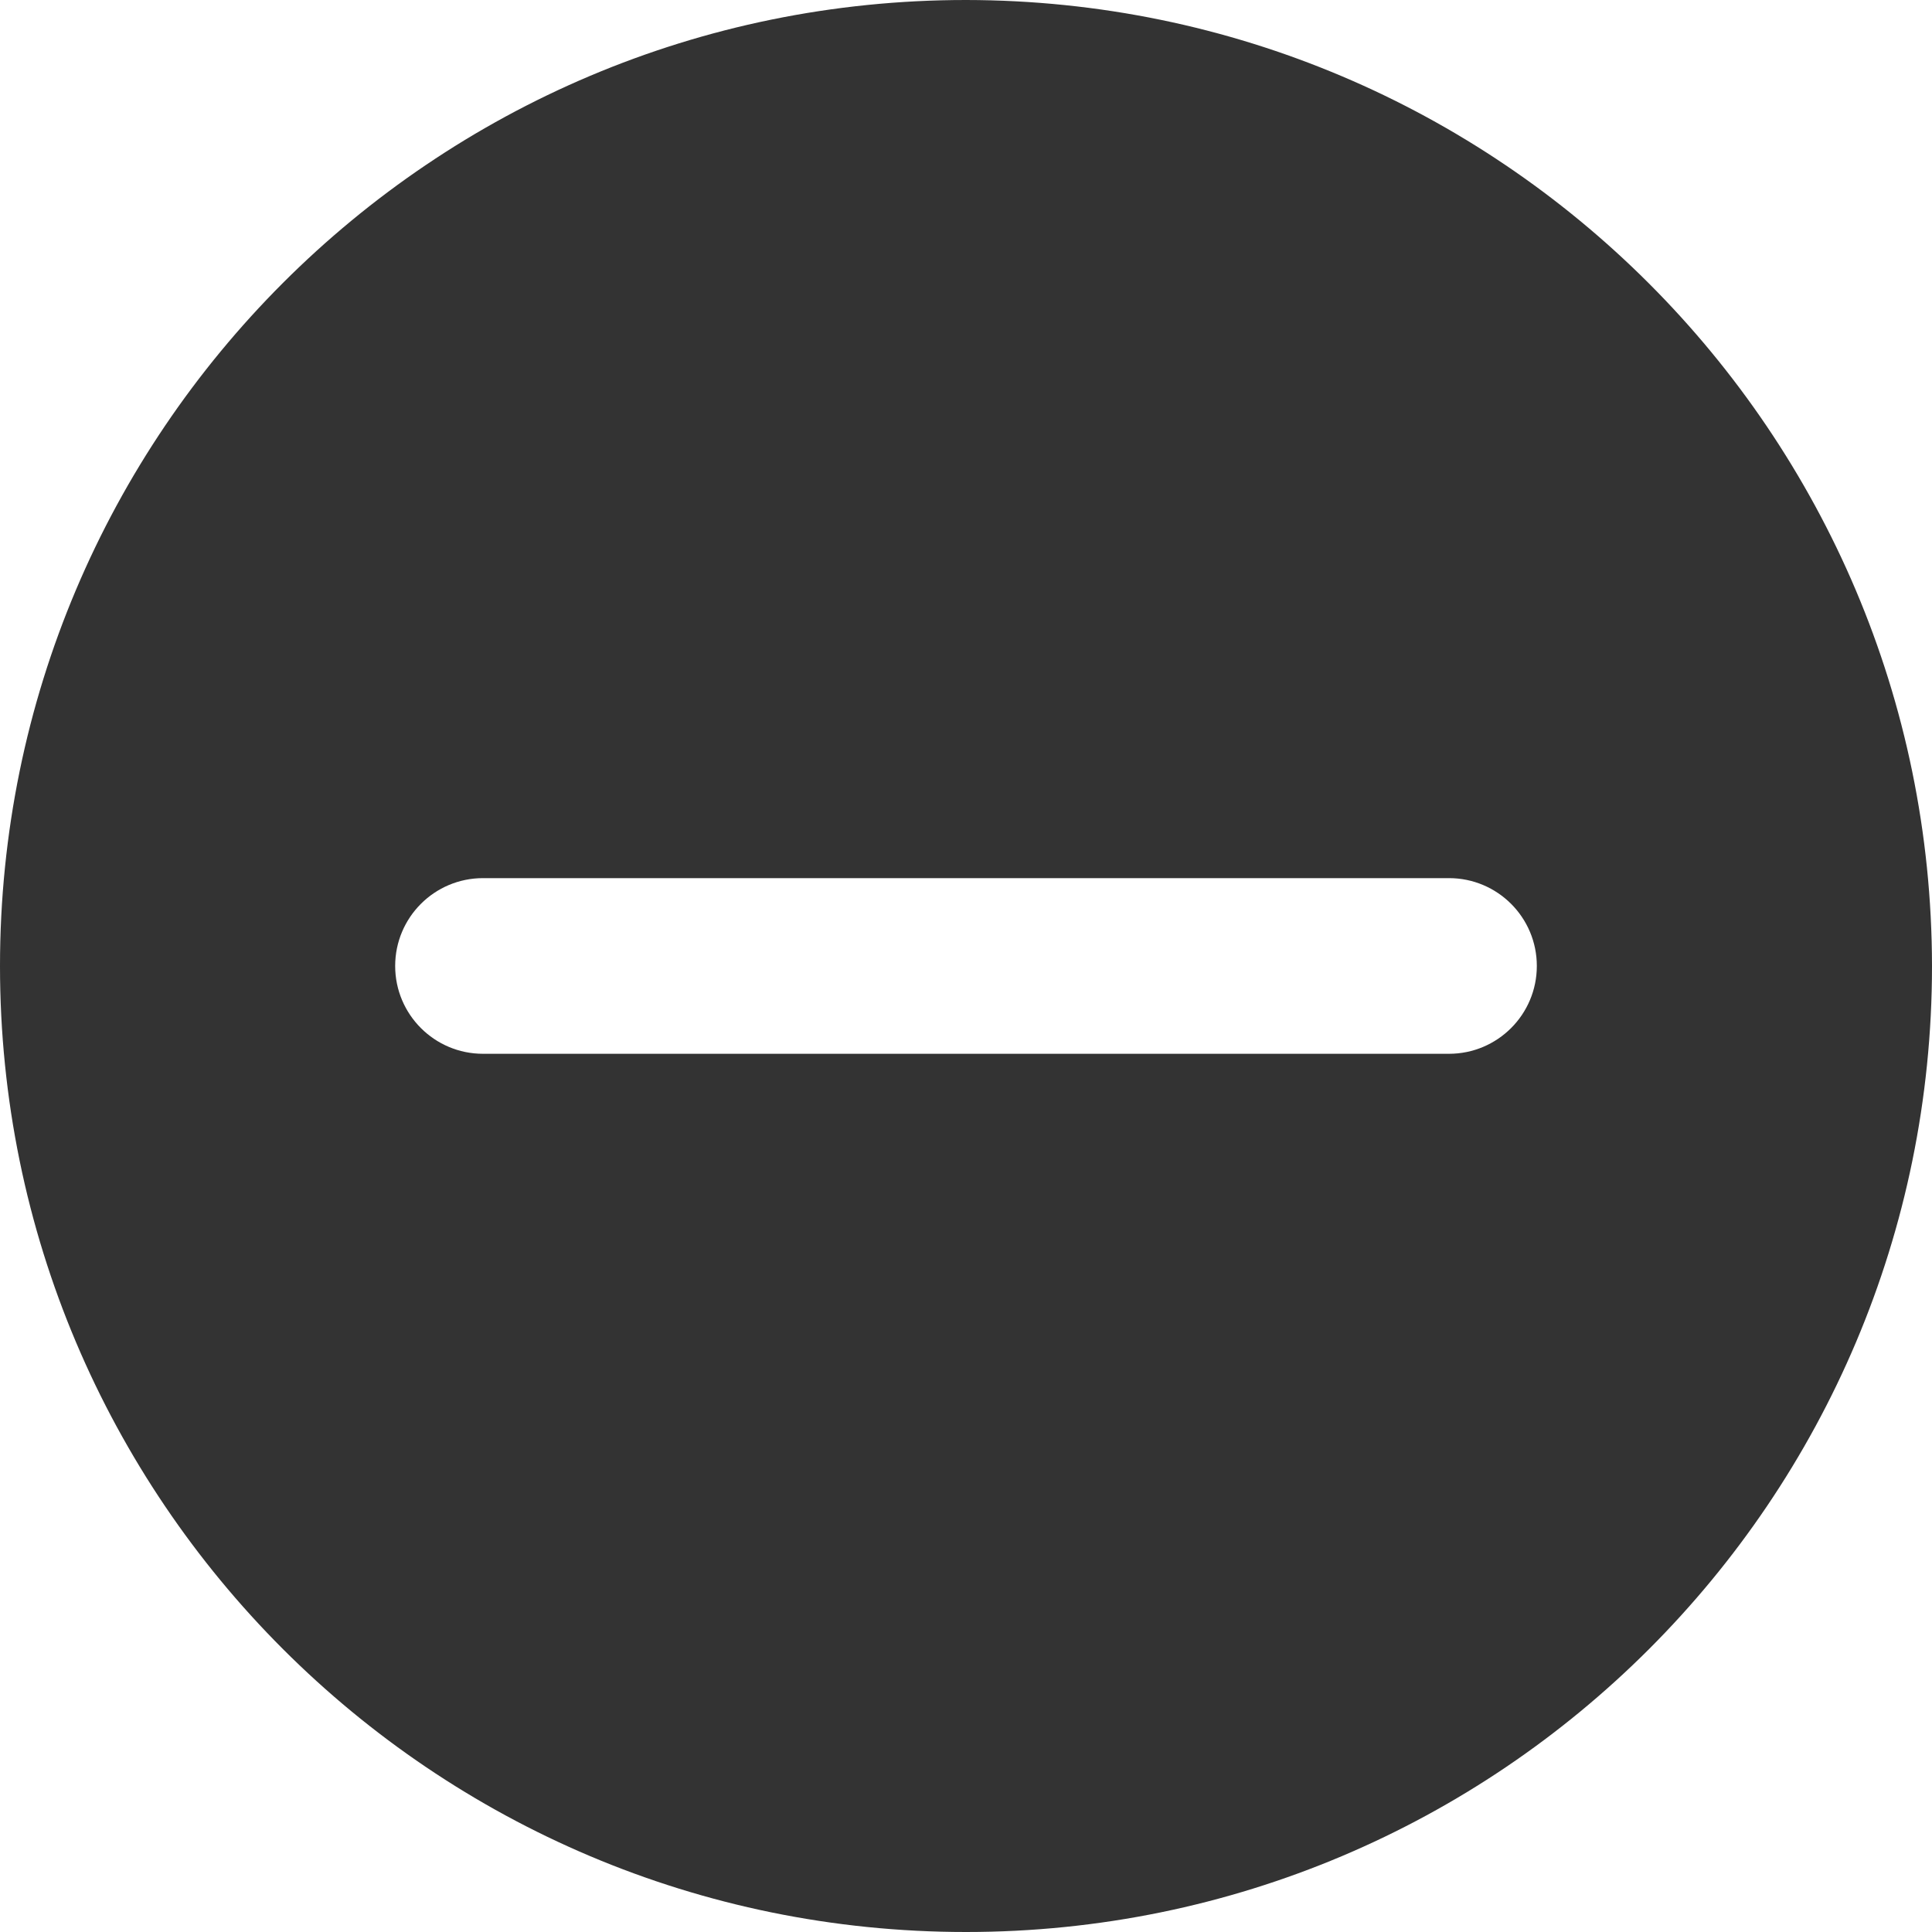
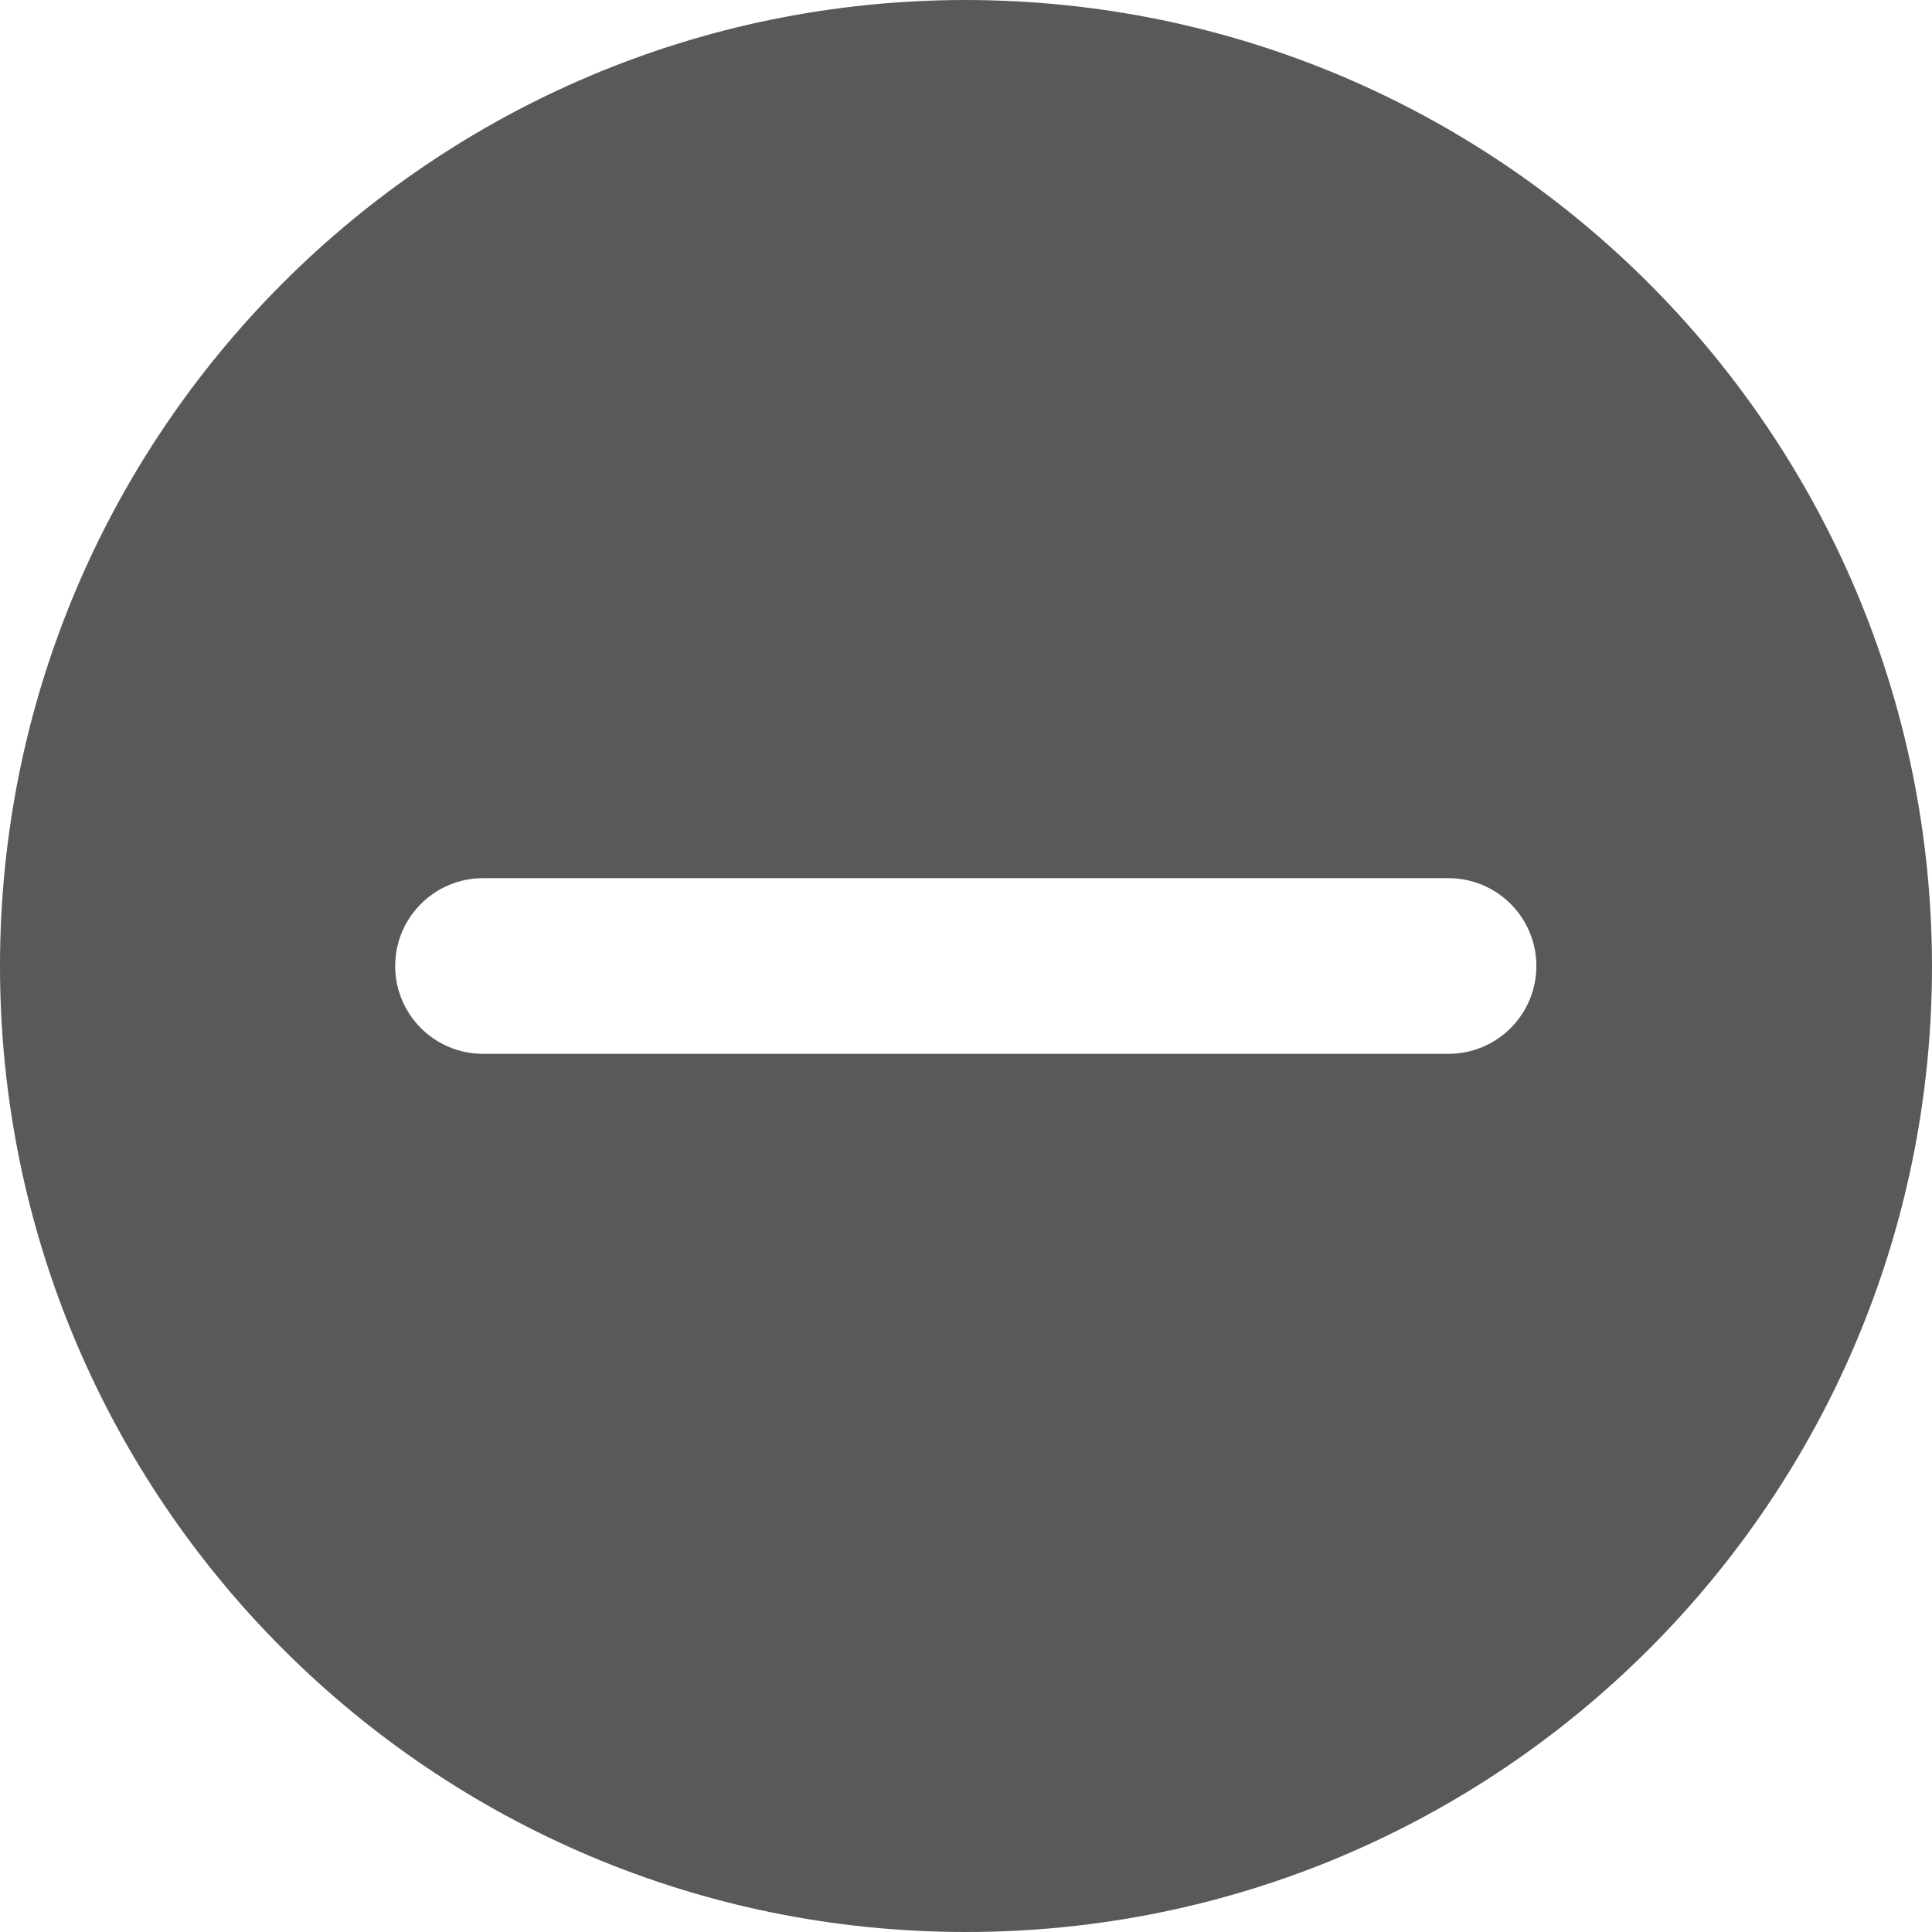
- <svg xmlns="http://www.w3.org/2000/svg" data-name="info-gray-small" width="25" height="25" viewBox="0 0 25 25">
-   <path id="noun-minus-6062617" d="M62.5,50A12.5,12.5,0,1,0,75,62.5,12.514,12.514,0,0,0,62.5,50Zm6.25,13.636H56.25a1.136,1.136,0,0,1,0-2.273h12.5a1.136,1.136,0,1,1,0,2.273Z" transform="translate(-50 -50)" opacity="0.8" />
+ <svg xmlns="http://www.w3.org/2000/svg" id="minus" width="21.34" height="21.34" viewBox="0 0 21.34 21.34">
+   <path id="noun-minus-6062617" d="M60.67,50A10.67,10.67,0,1,0,71.34,60.67,10.682,10.682,0,0,0,60.67,50ZM66,61.64H55.335a.97.97,0,0,1,0-1.94H66a.97.97,0,1,1,0,1.94Z" transform="translate(-50 -50)" fill="#59595b" />
</svg>
